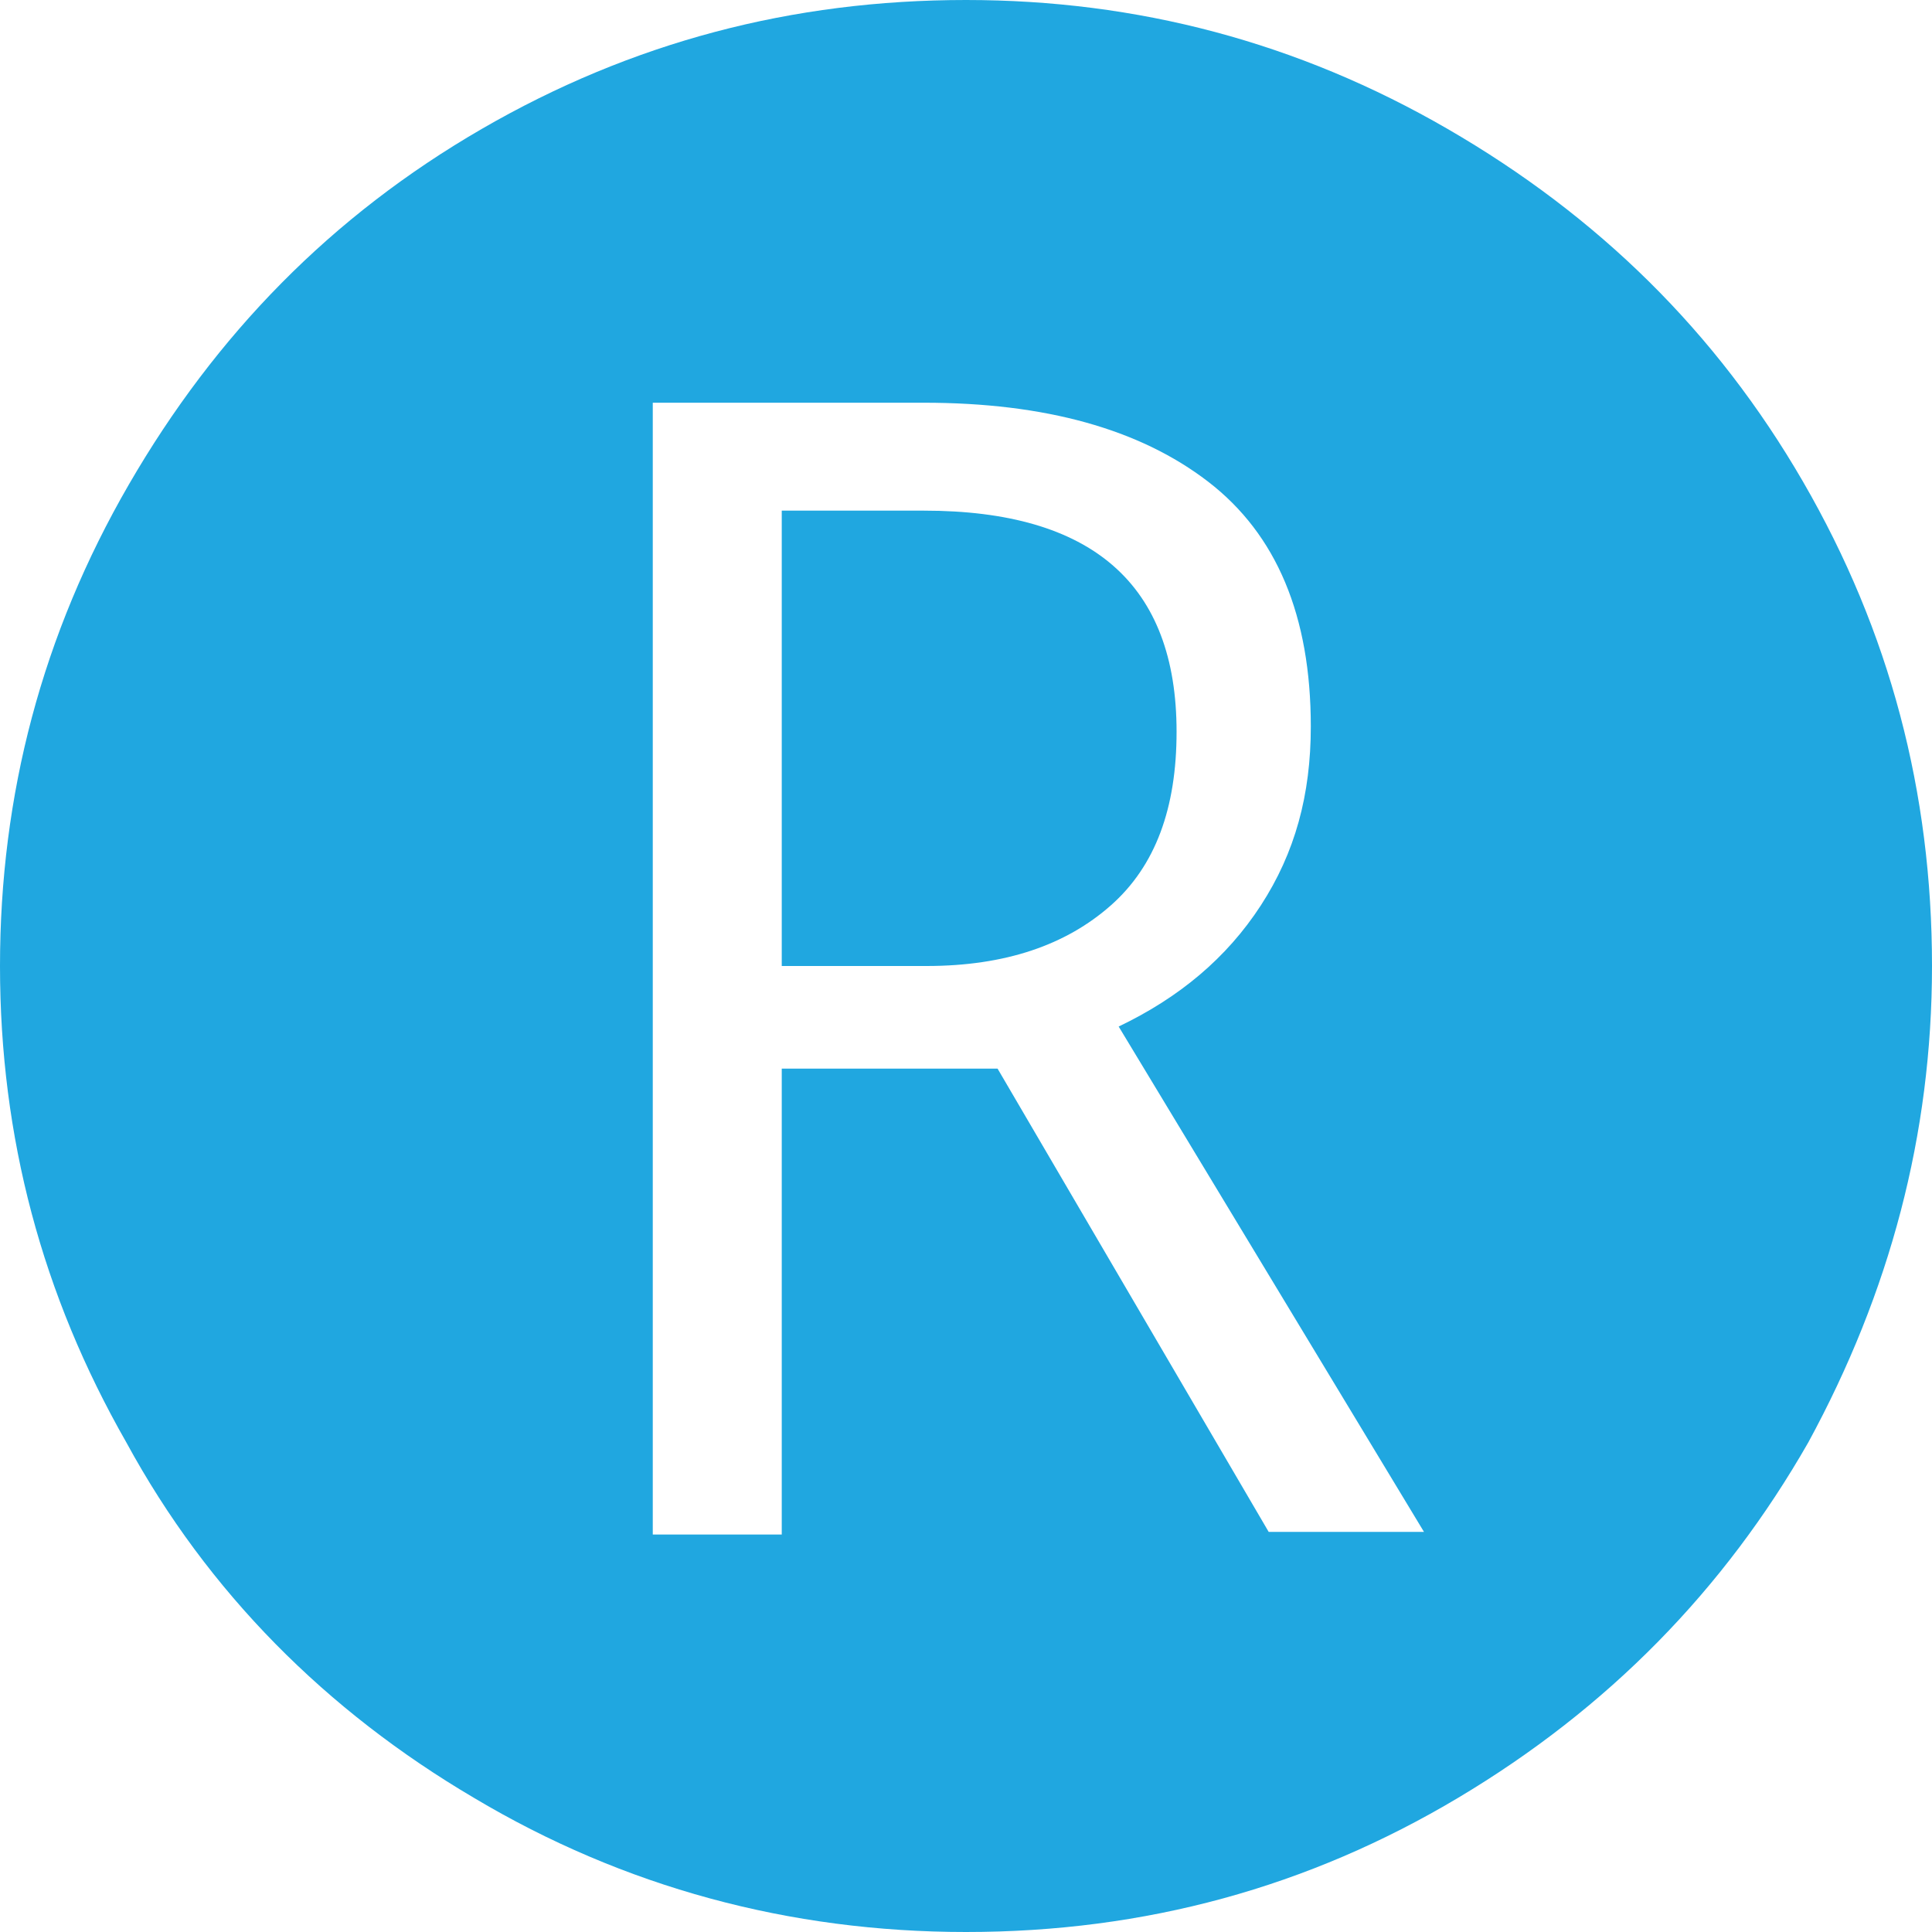
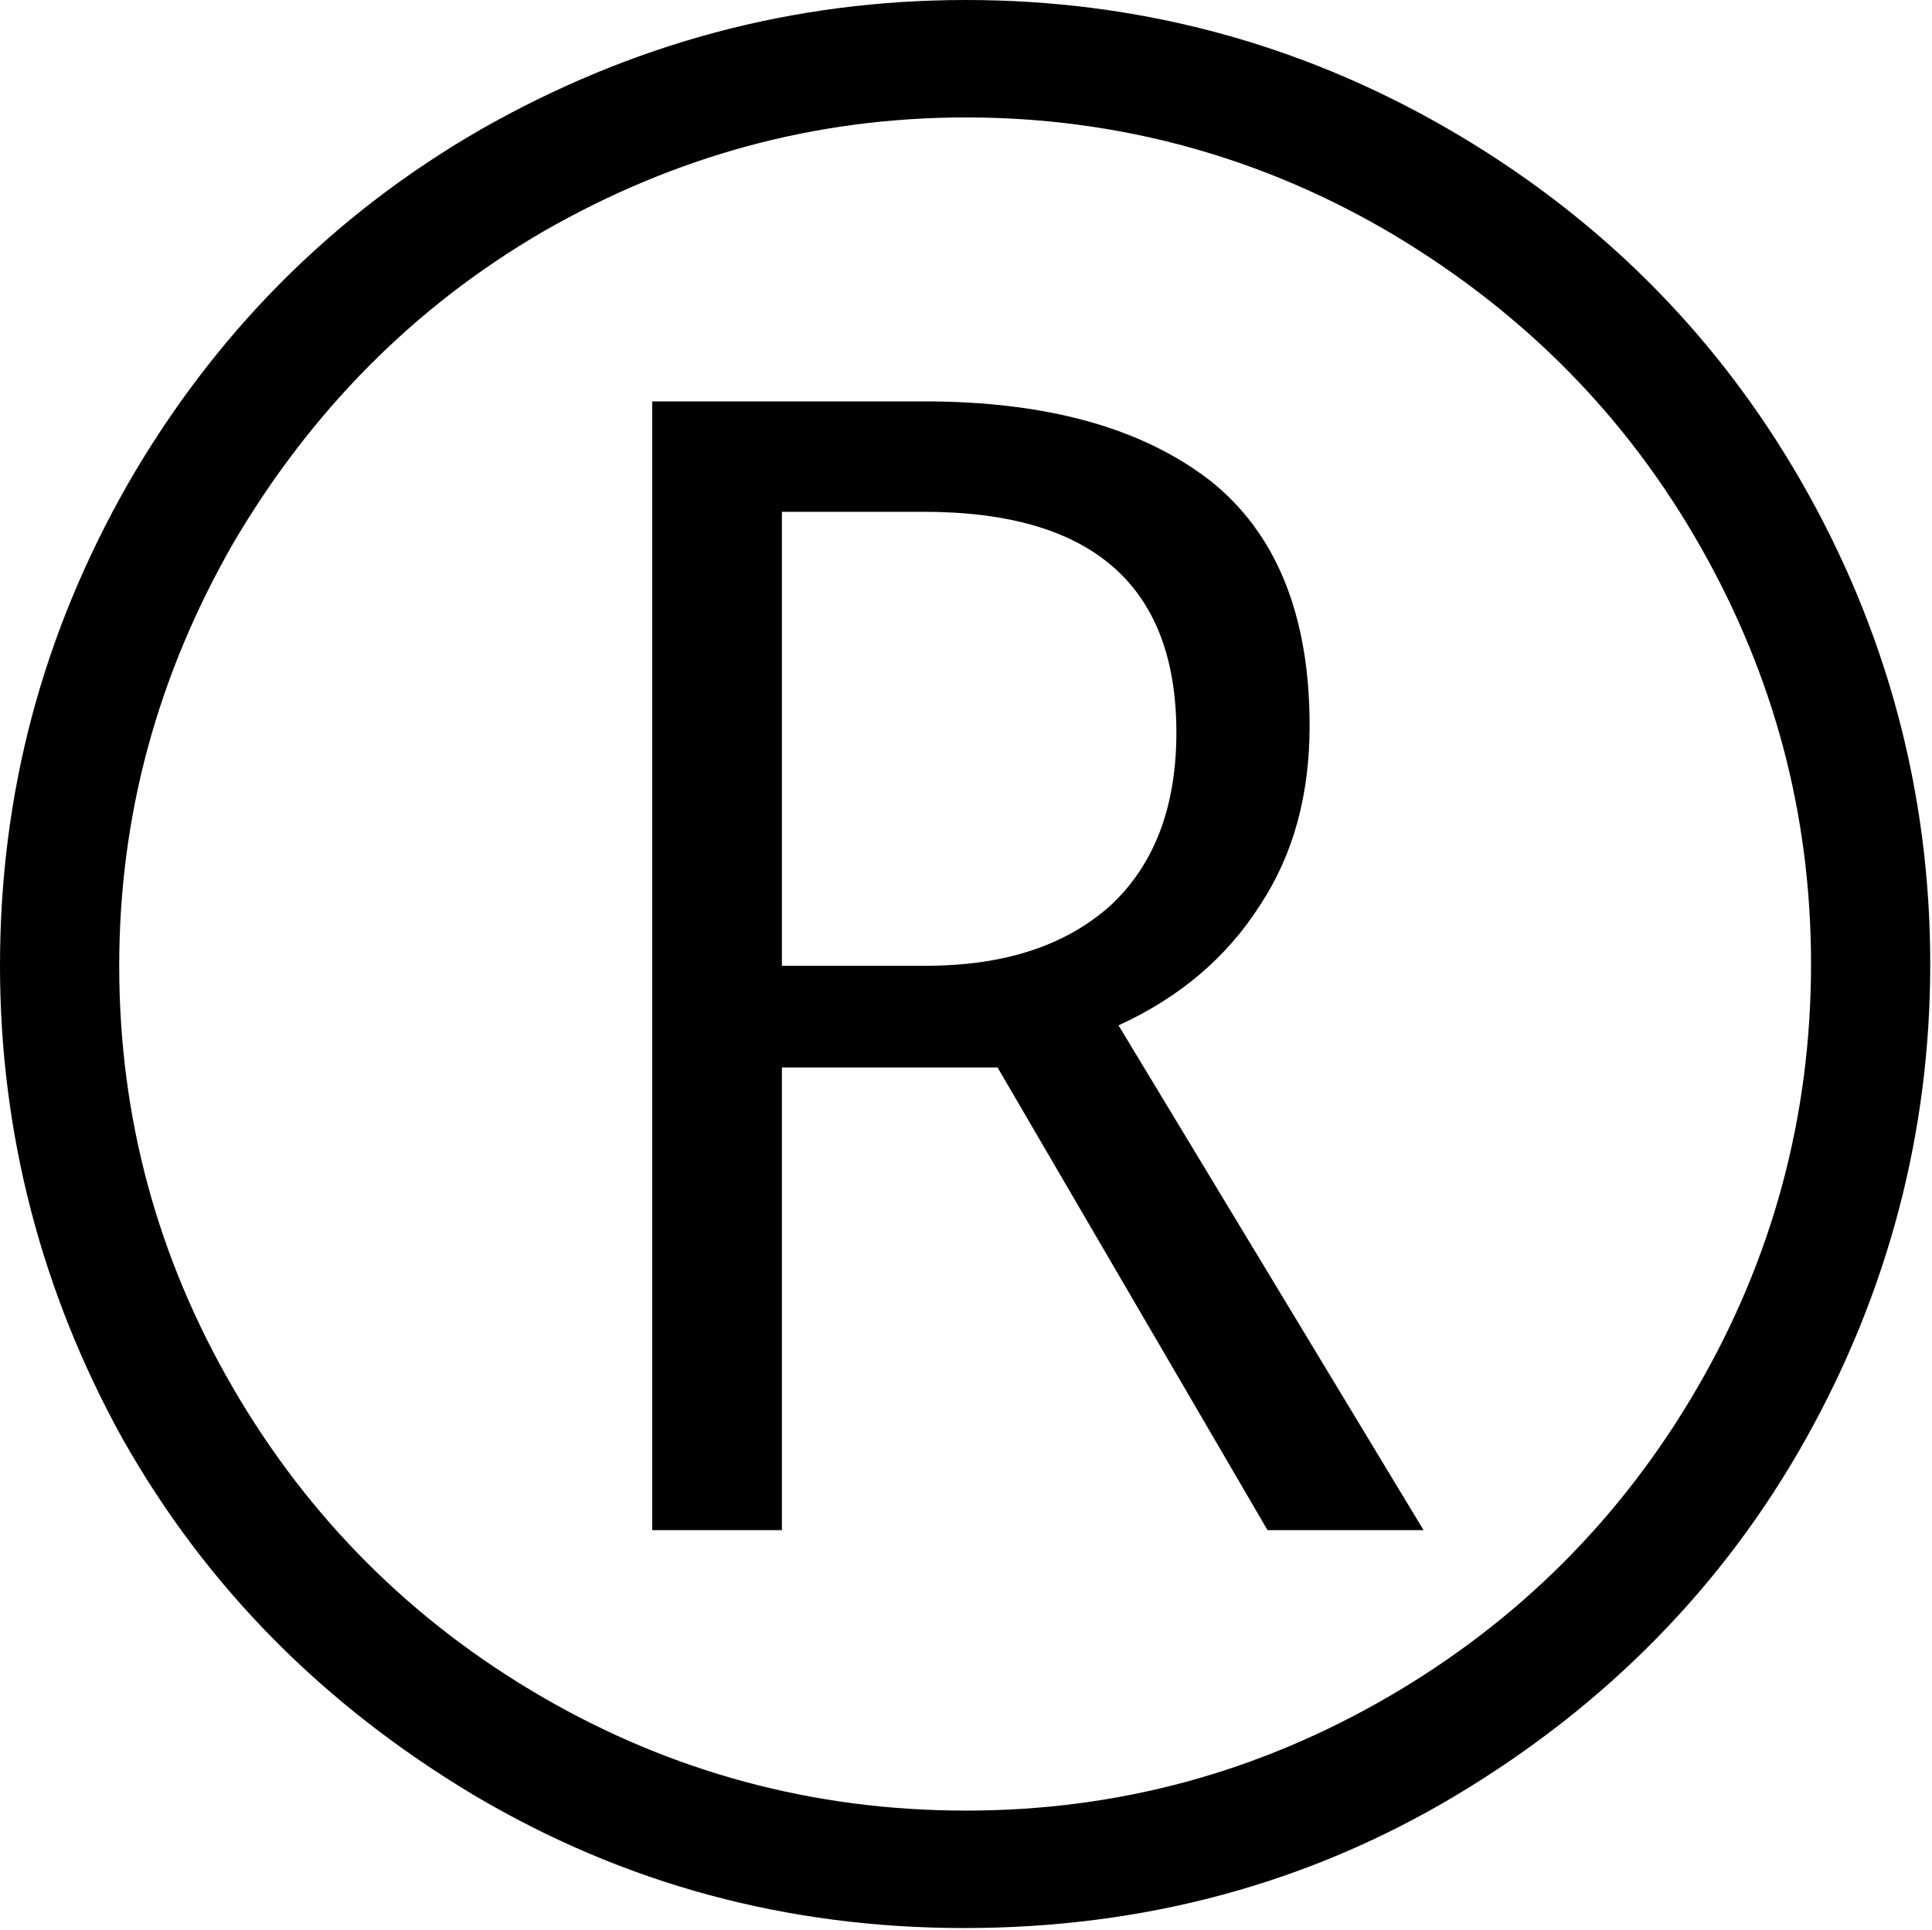
- <svg xmlns="http://www.w3.org/2000/svg" viewBox="0 0 73.4 73.4">
-   <path fill="#20A7E0" d="M44.7 27.8c0 2.9-.8 5.1-2.5 6.6s-4 2.3-7 2.3h-5.5V19.4h5.4c6.4 0 9.6 2.8 9.6 8.4zm28.7 8.9c0 6.4-1.6 12.4-4.7 18.1-3.2 5.6-7.6 10.1-13.3 13.5-5.7 3.4-11.9 5.1-18.7 5.1-6.7 0-13-1.7-18.7-5.1C12.4 65 7.9 60.5 4.8 54.8 1.6 49.2 0 43.2 0 36.7c0-6.5 1.6-12.6 4.9-18.3 3.3-5.7 7.7-10.2 13.4-13.5C24 1.6 30.1 0 36.7 0 43.2 0 49.3 1.6 55 4.9c5.7 3.3 10.2 7.7 13.5 13.4 3.3 5.7 4.9 11.8 4.9 18.4zM48.2 58.2h5.9L42.5 39c2.3-1.1 4.1-2.6 5.4-4.6 1.3-2 1.9-4.2 1.9-6.8 0-4.2-1.3-7.3-3.9-9.3-2.6-2-6.2-3-10.8-3H24.8v43h4.9V40.6h8.2l10.3 17.6z" />
+ <svg xmlns="http://www.w3.org/2000/svg" viewBox="0 0 110.2 110.1">
+   <path d="M0 55.1c0-9.8 2.4-18.9 7.3-27.5 4.9-8.5 11.6-15.3 20.1-20.2C36 2.5 45.2 0 55.1 0 64.8 0 74 2.4 82.5 7.3s15.3 11.6 20.2 20.1c4.9 8.5 7.4 17.8 7.4 27.6 0 9.6-2.4 18.7-7.1 27.1-4.7 8.4-11.4 15.2-19.9 20.3-8.5 5.1-17.9 7.6-28.1 7.6-10.1 0-19.4-2.5-28-7.6-8.5-5.1-15.2-11.8-20-20.3-4.6-8.3-7-17.4-7-27zm6.8 0c0 8.7 2.2 16.7 6.5 24.1s10.2 13.3 17.6 17.6c7.4 4.3 15.5 6.5 24.2 6.5s16.7-2.2 24.1-6.5 13.3-10.2 17.6-17.6c4.3-7.4 6.5-15.5 6.5-24.2 0-8.5-2.1-16.4-6.3-23.8-4.2-7.4-10-13.3-17.5-17.8C72.1 9 63.9 6.7 55.1 6.7c-8.6 0-16.6 2.2-24.1 6.5-7.4 4.3-13.3 10.3-17.7 17.8C9 38.5 6.8 46.5 6.8 55.1zm67.9-13.7c0 3.9-.9 7.3-2.8 10.2-1.9 3-4.6 5.3-8.1 6.9l17.4 28.8h-8.9L56.9 60.9H44.6v26.4h-7.4V22.9h15.5c7 0 12.4 1.5 16.3 4.5 3.8 3 5.7 7.7 5.7 14zM44.6 55.1h8.2c4.4 0 7.9-1.1 10.5-3.4 2.5-2.3 3.8-5.6 3.8-9.9 0-8.4-4.8-12.6-14.4-12.6h-8.1v25.9z" />
</svg>
